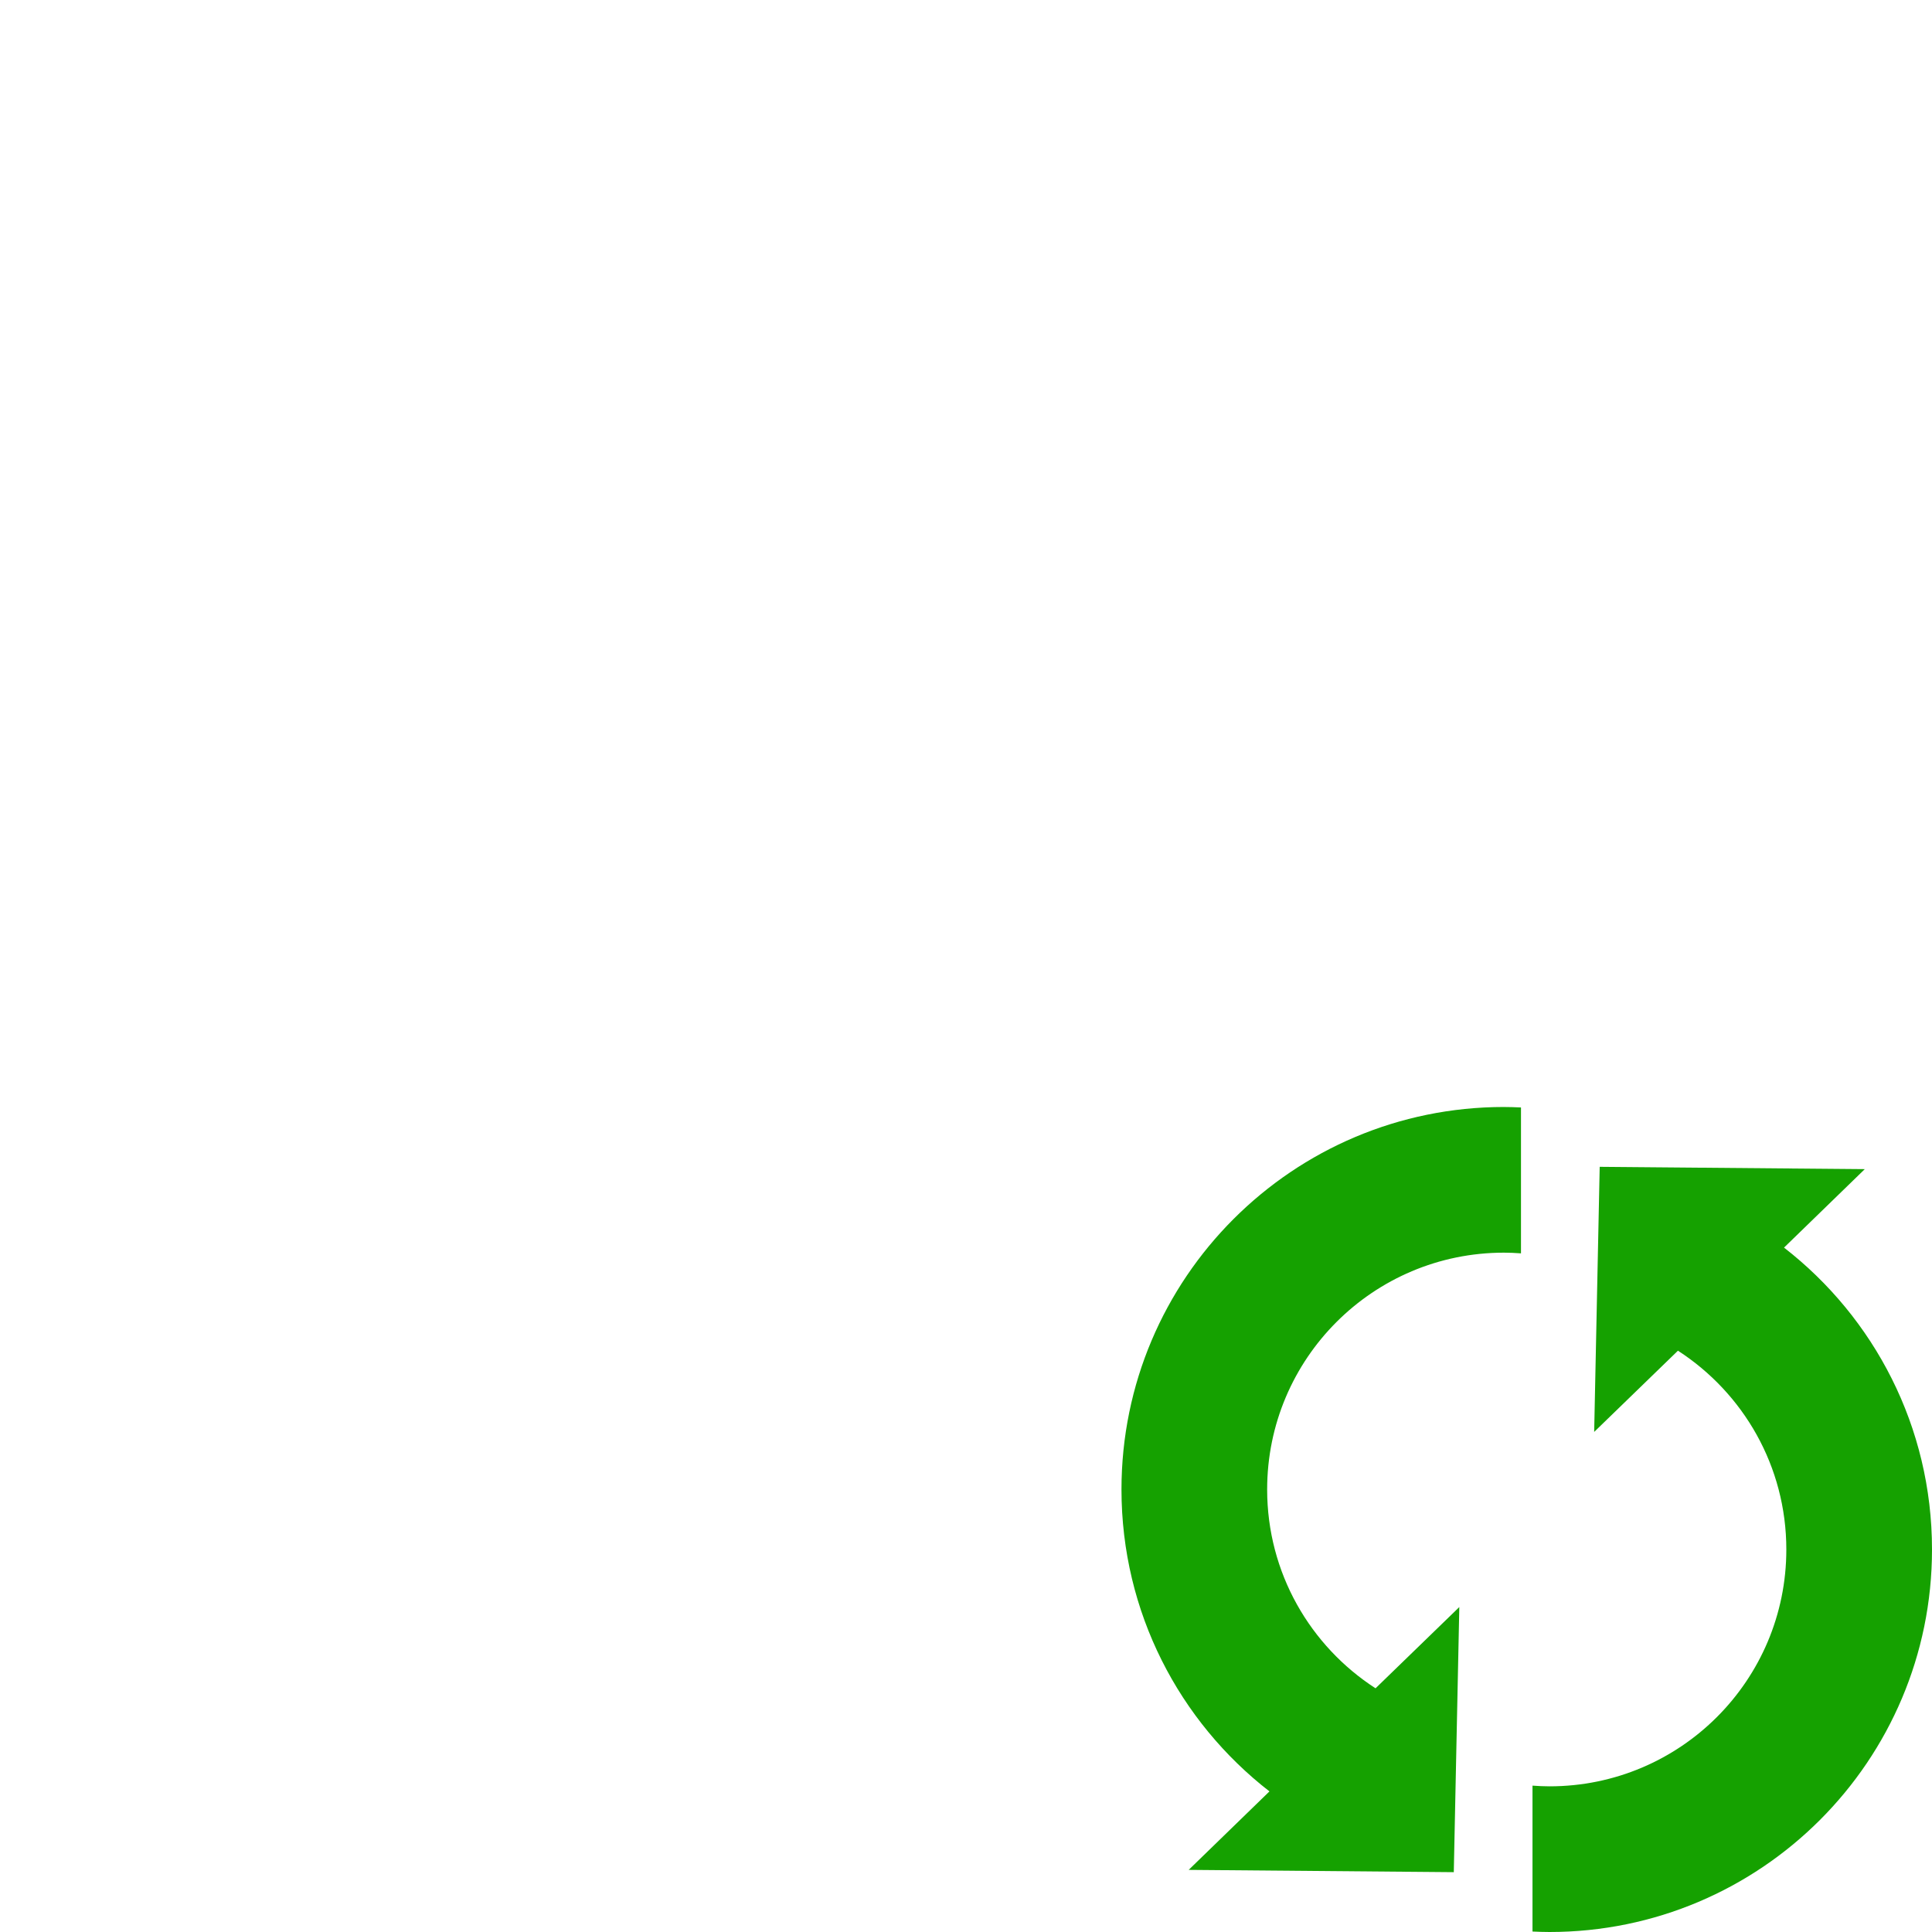
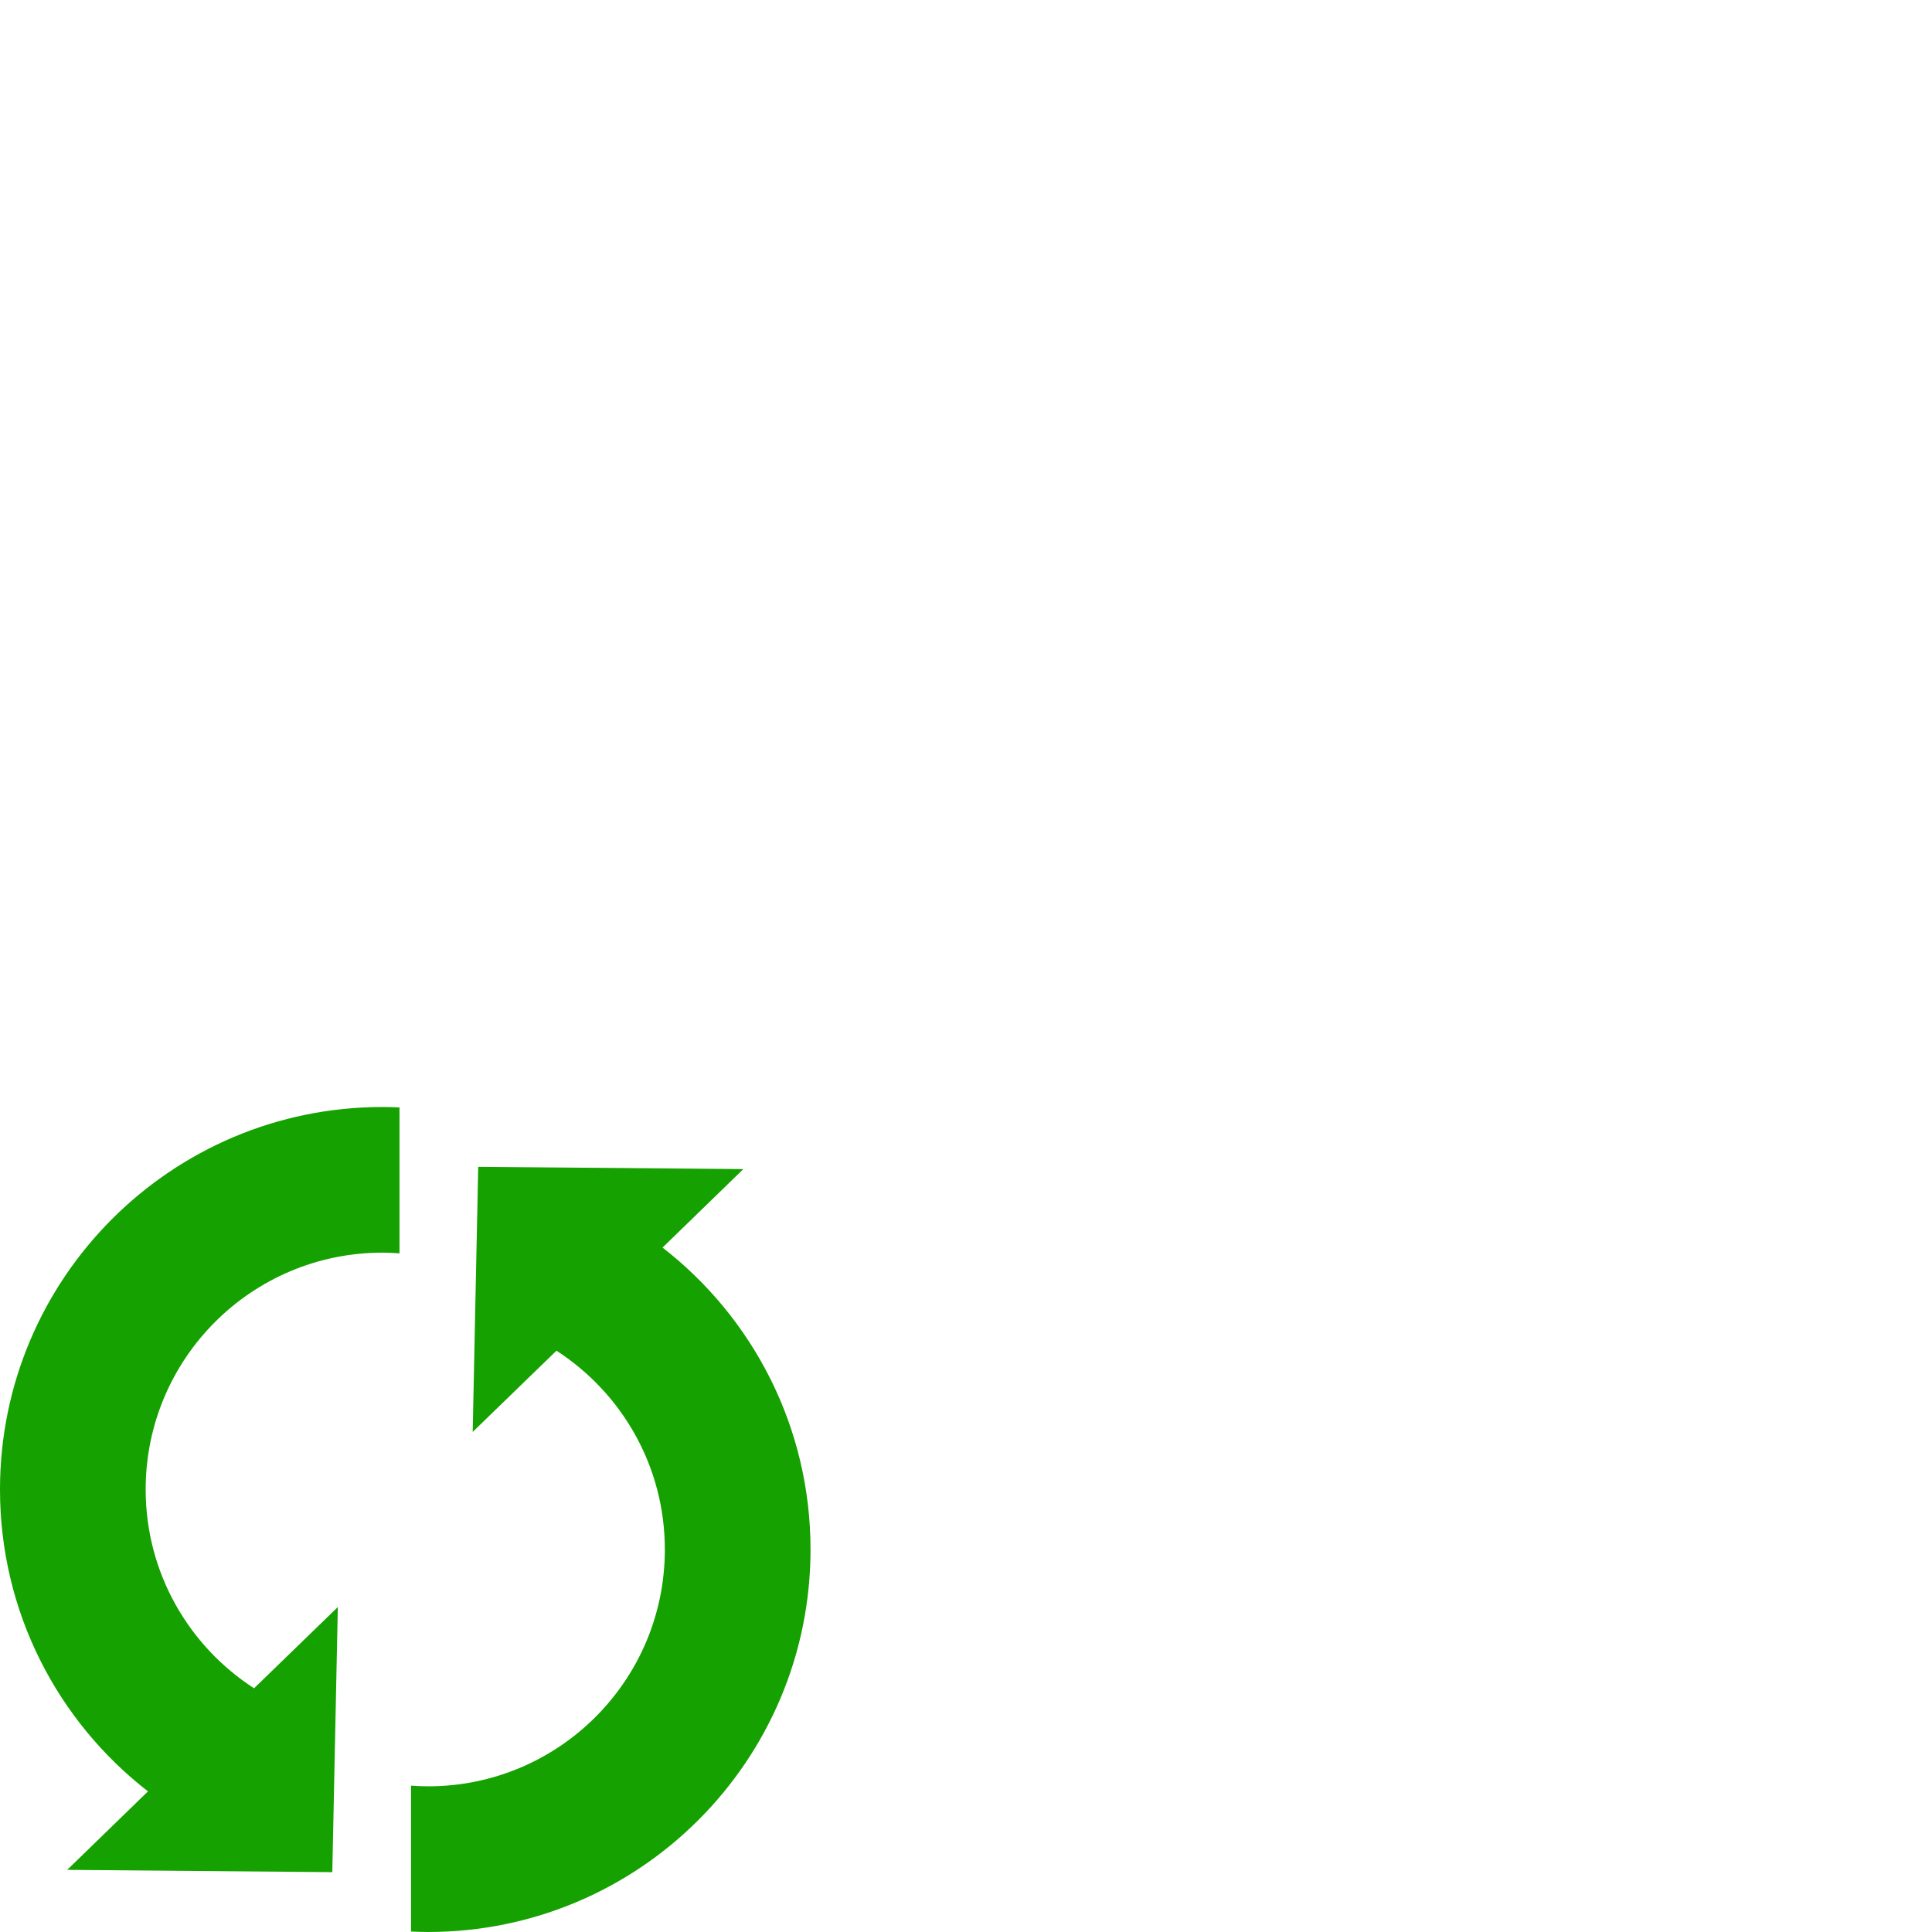
- <svg xmlns="http://www.w3.org/2000/svg" width="128" height="128" version="1.1">
-   <path id="shape" d="m 99.641,73.341 c -13.992,0 -25.34,11.348 -25.34,25.34 0,8.136 3.838,15.375 9.804,20.004 l -5.352,5.199 17.564,0.152 0.366,-17.564 -5.55,5.382 c -4.32,-2.794 -7.181,-7.644 -7.181,-13.173 0,-8.666 7.022,-15.689 15.689,-15.689 0.38,0 0.755,0.019 1.128,0.046 l 0,-9.666 c -0.372,-0.016 -0.752,-0.03 -1.128,-0.03 z m 6.343,3.964 -0.366,17.564 5.55,-5.382 c 4.32,2.794 7.181,7.644 7.181,13.173 0,8.666 -7.022,15.689 -15.689,15.689 -0.38,0 -0.755,-0.019 -1.128,-0.046 l 0,9.666 C 101.904,127.986 102.284,128 102.66,128 116.652,128 128,116.652 128,102.66 128,94.524 124.162,87.285 118.196,82.657 L 123.548,77.458 105.984,77.305 z" style="fill:#15a100;fill-opacity:1;stroke:none" />
+ <svg xmlns="http://www.w3.org/2000/svg" id="svg9" version="1.1" height="128" width="128">
+   <defs id="defs13" />
+   <path style="fill:#15a100;fill-opacity:1;stroke:none" d="M 25.34,73.341 C 11.348,73.341 0,84.689 0,98.681 0,106.817 3.838,114.056 9.804,118.684 L 4.452,123.883 l 17.564,0.152 0.366,-17.564 -5.55,5.382 c -4.32,-2.794 -7.181,-7.644 -7.181,-13.173 0,-8.666 7.022,-15.689 15.689,-15.689 0.38,0 0.755,0.019 1.128,0.046 v -9.666 c -0.372,-0.016 -0.752,-0.03 -1.128,-0.03 z m 6.343,3.964 -0.366,17.564 5.55,-5.382 c 4.32,2.794 7.181,7.644 7.181,13.173 0,8.666 -7.022,15.689 -15.689,15.689 -0.38,0 -0.755,-0.019 -1.128,-0.046 v 9.666 c 0.372,0.016 0.752,0.03 1.128,0.03 13.992,0 25.34,-11.348 25.34,-25.34 0,-8.136 -3.838,-15.375 -9.804,-20.004 l 5.352,-5.199 -17.564,-0.152 z" id="shape" />
</svg>
